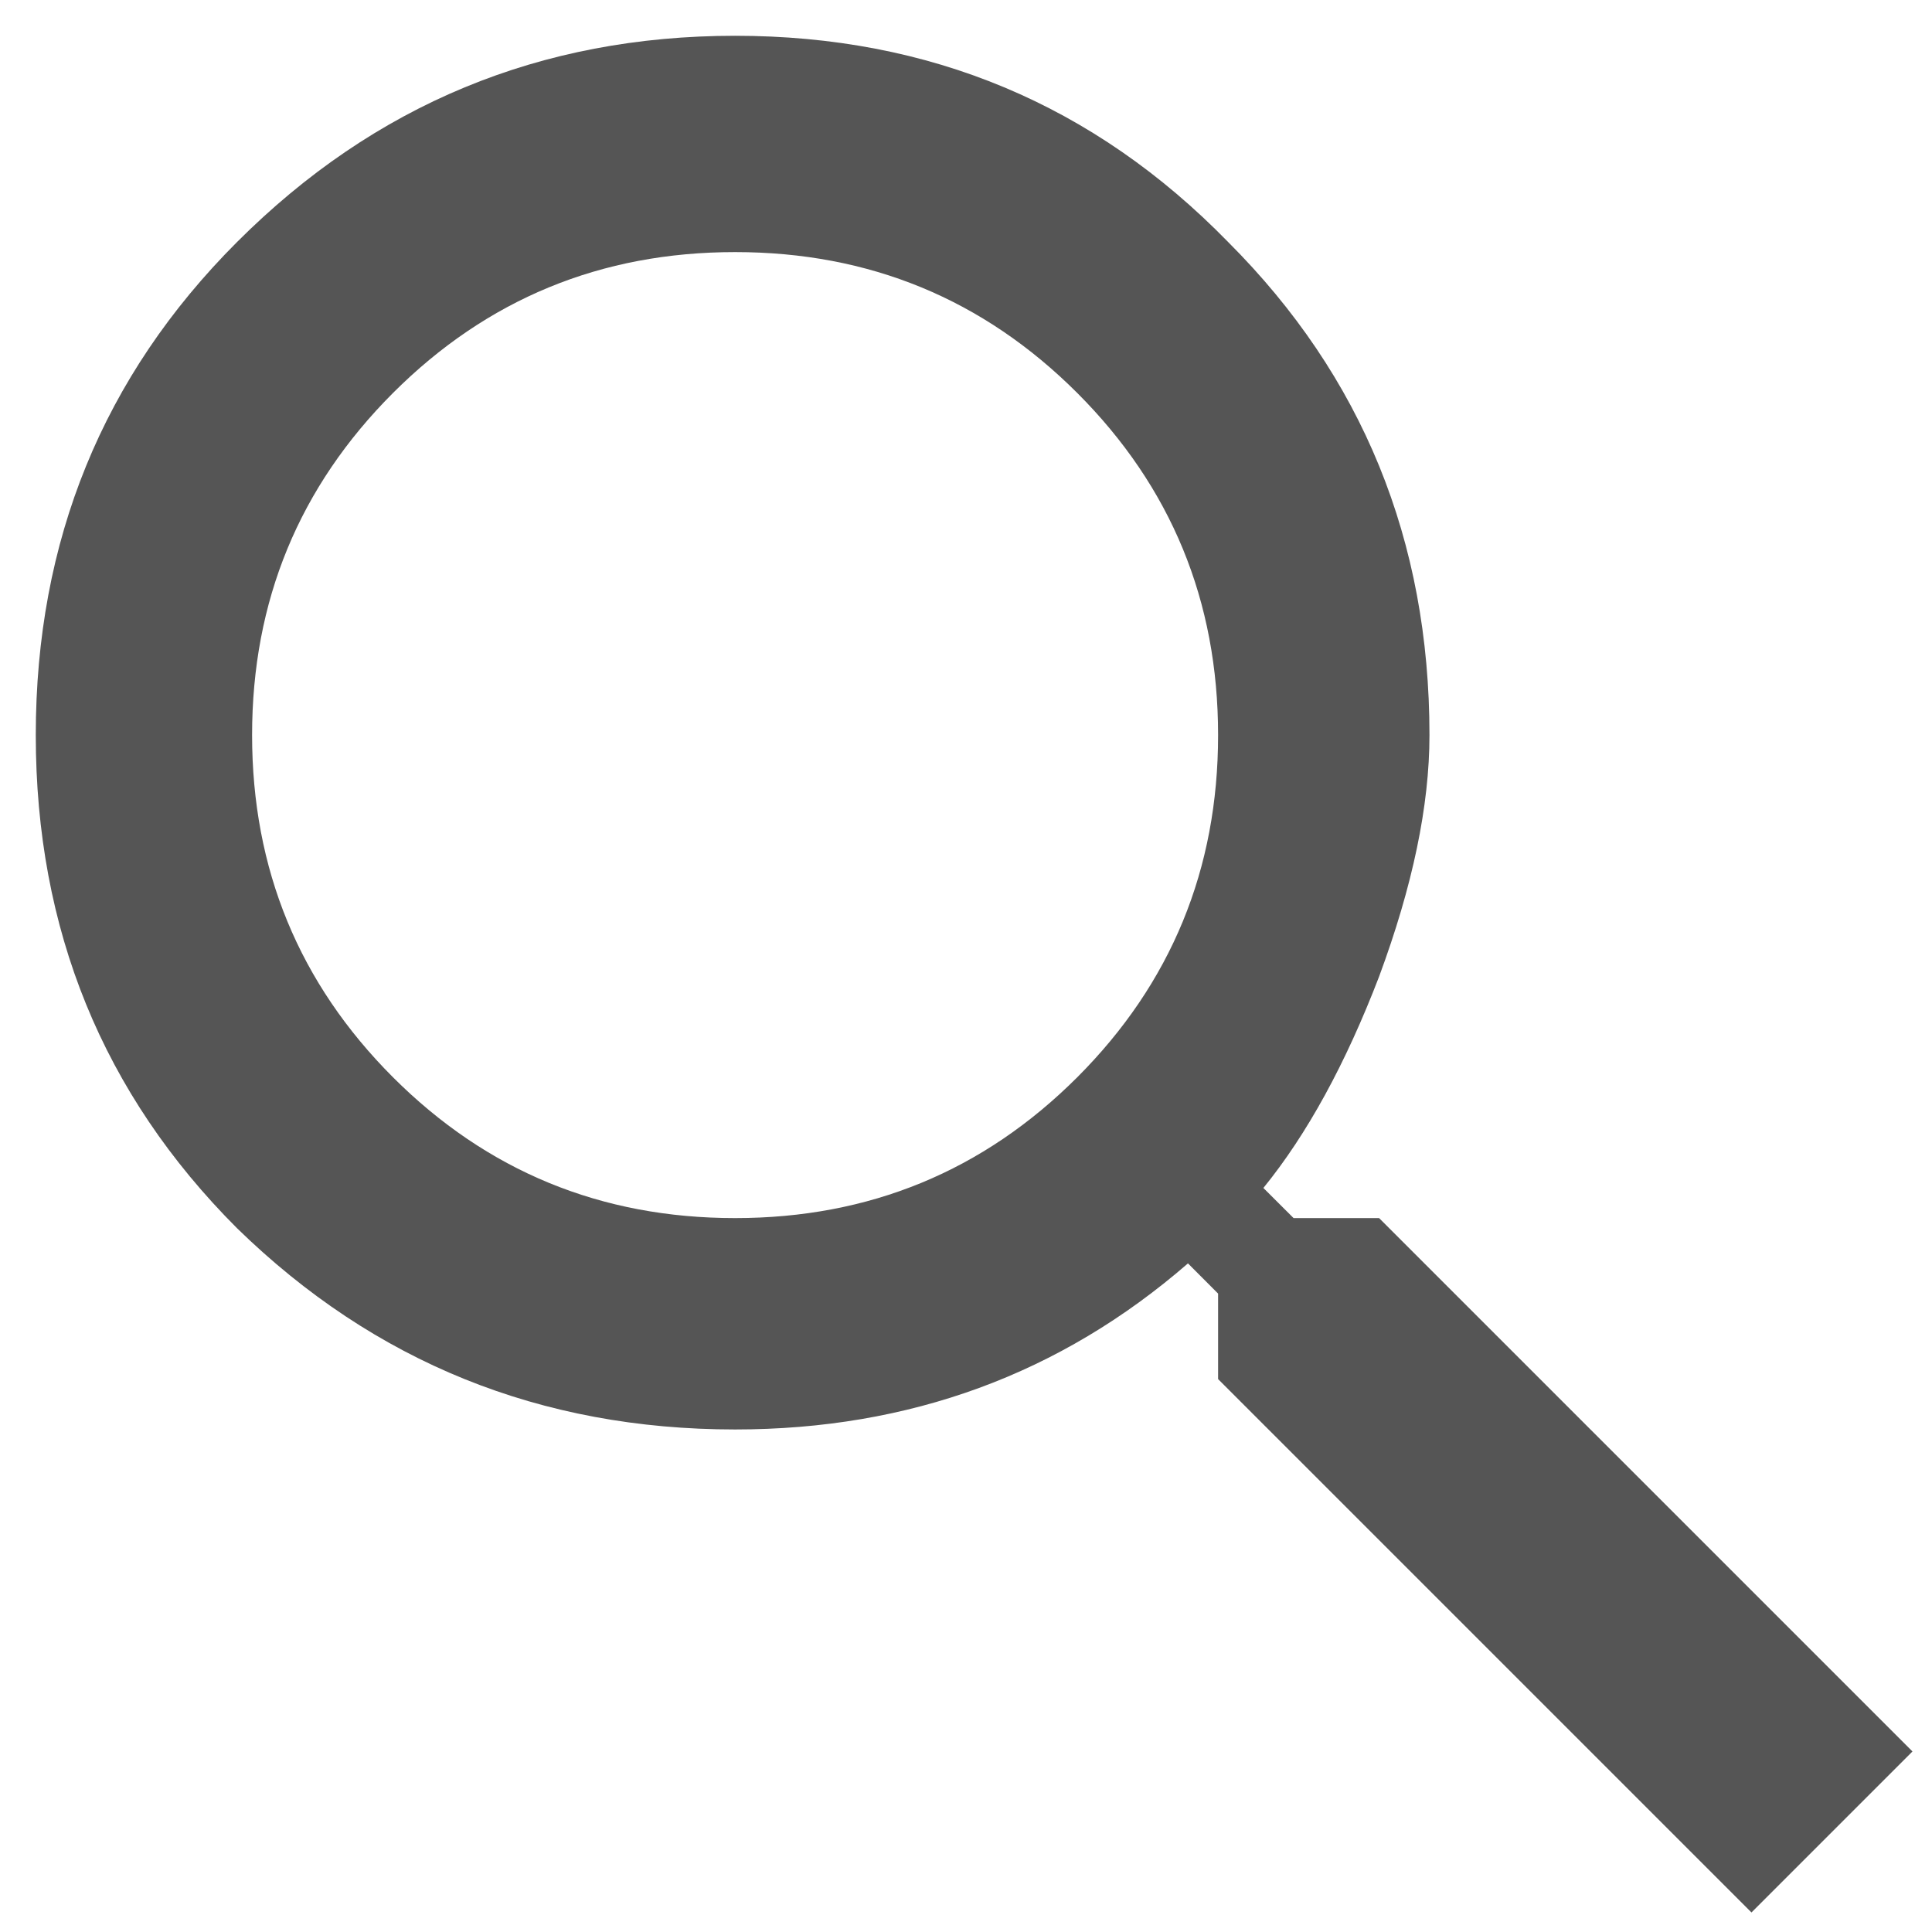
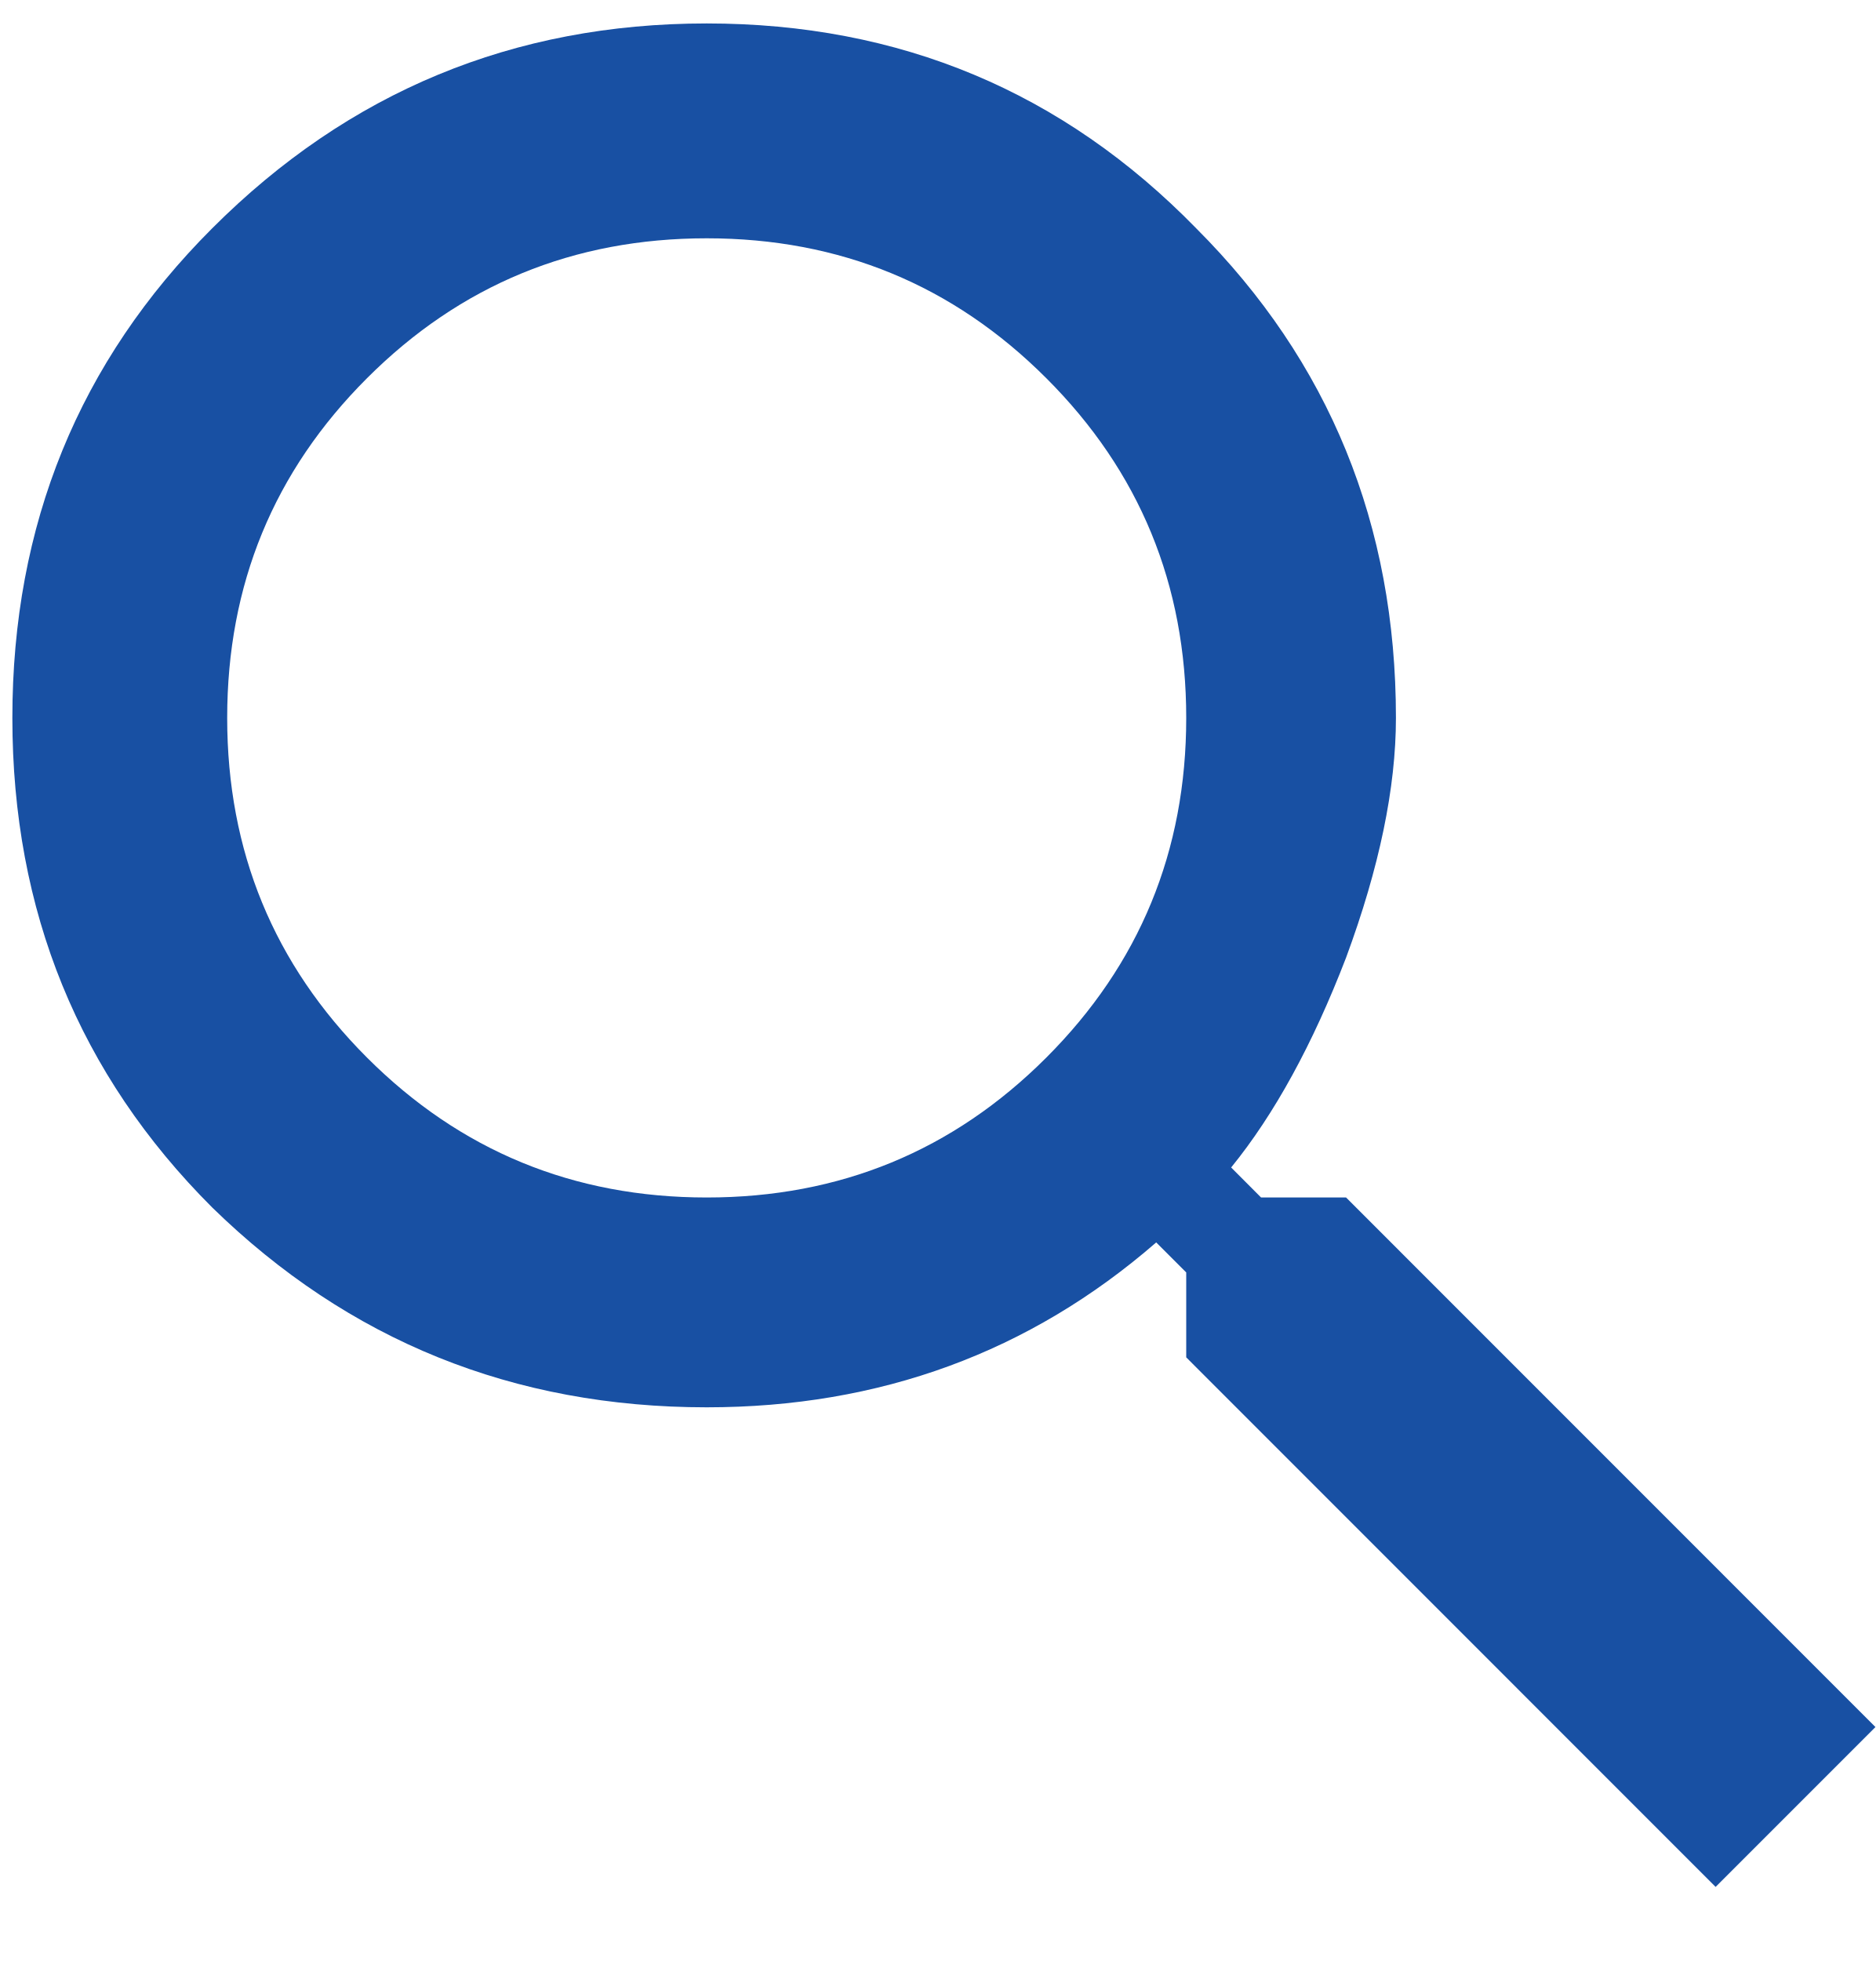
- <svg xmlns="http://www.w3.org/2000/svg" width="27" height="27" viewBox="0 0 27 27" fill="none">
-   <path d="M5.492 15.055C6.805 16.367 8.398 17.023 10.273 17.023C12.148 17.023 13.742 16.367 15.055 15.055C16.367 13.742 17.023 12.148 17.023 10.273C17.023 8.398 16.367 6.805 15.055 5.492C13.742 4.18 12.148 3.523 10.273 3.523C8.398 3.523 6.805 4.18 5.492 5.492C4.18 6.805 3.523 8.398 3.523 10.273C3.523 12.148 4.18 13.742 5.492 15.055ZM19.273 17.023L26.727 24.477L24.477 26.727L17.023 19.273V18.078L16.602 17.656C14.82 19.203 12.711 19.977 10.273 19.977C7.555 19.977 5.234 19.039 3.312 17.164C1.438 15.289 0.5 12.992 0.5 10.273C0.5 7.555 1.438 5.258 3.312 3.383C5.234 1.461 7.555 0.5 10.273 0.5C12.992 0.5 15.289 1.461 17.164 3.383C19.039 5.258 19.977 7.555 19.977 10.273C19.977 11.258 19.742 12.383 19.273 13.648C18.805 14.867 18.266 15.852 17.656 16.602L18.078 17.023H19.273Z" fill="#555555" />
+ <svg xmlns="http://www.w3.org/2000/svg" width="22" height="23" viewBox="0 0 22 23" fill="none">
+   <path d="M4.305 12.404C5.399 13.498 6.727 14.045 8.29 14.045C9.852 14.045 11.18 13.498 12.274 12.404C13.368 11.31 13.915 9.982 13.915 8.42C13.915 6.857 13.368 5.529 12.274 4.436C11.18 3.342 9.852 2.795 8.29 2.795C6.727 2.795 5.399 3.342 4.305 4.436C3.211 5.529 2.665 6.857 2.665 8.42C2.665 9.982 3.211 11.31 4.305 12.404ZM15.79 14.045L22 20.256L20.125 22.131L13.915 15.92V14.924L13.563 14.572C12.079 15.861 10.321 16.506 8.29 16.506C6.024 16.506 4.09 15.725 2.489 14.162C0.926 12.6 0.145 10.685 0.145 8.42C0.145 6.154 0.926 4.24 2.489 2.678C4.09 1.076 6.024 0.275 8.29 0.275C10.555 0.275 12.469 1.076 14.032 2.678C15.594 4.24 16.375 6.154 16.375 8.42C16.375 9.24 16.18 10.178 15.79 11.232C15.399 12.248 14.95 13.068 14.442 13.693L14.793 14.045H15.79Z" fill="#1850A3" />
</svg>
